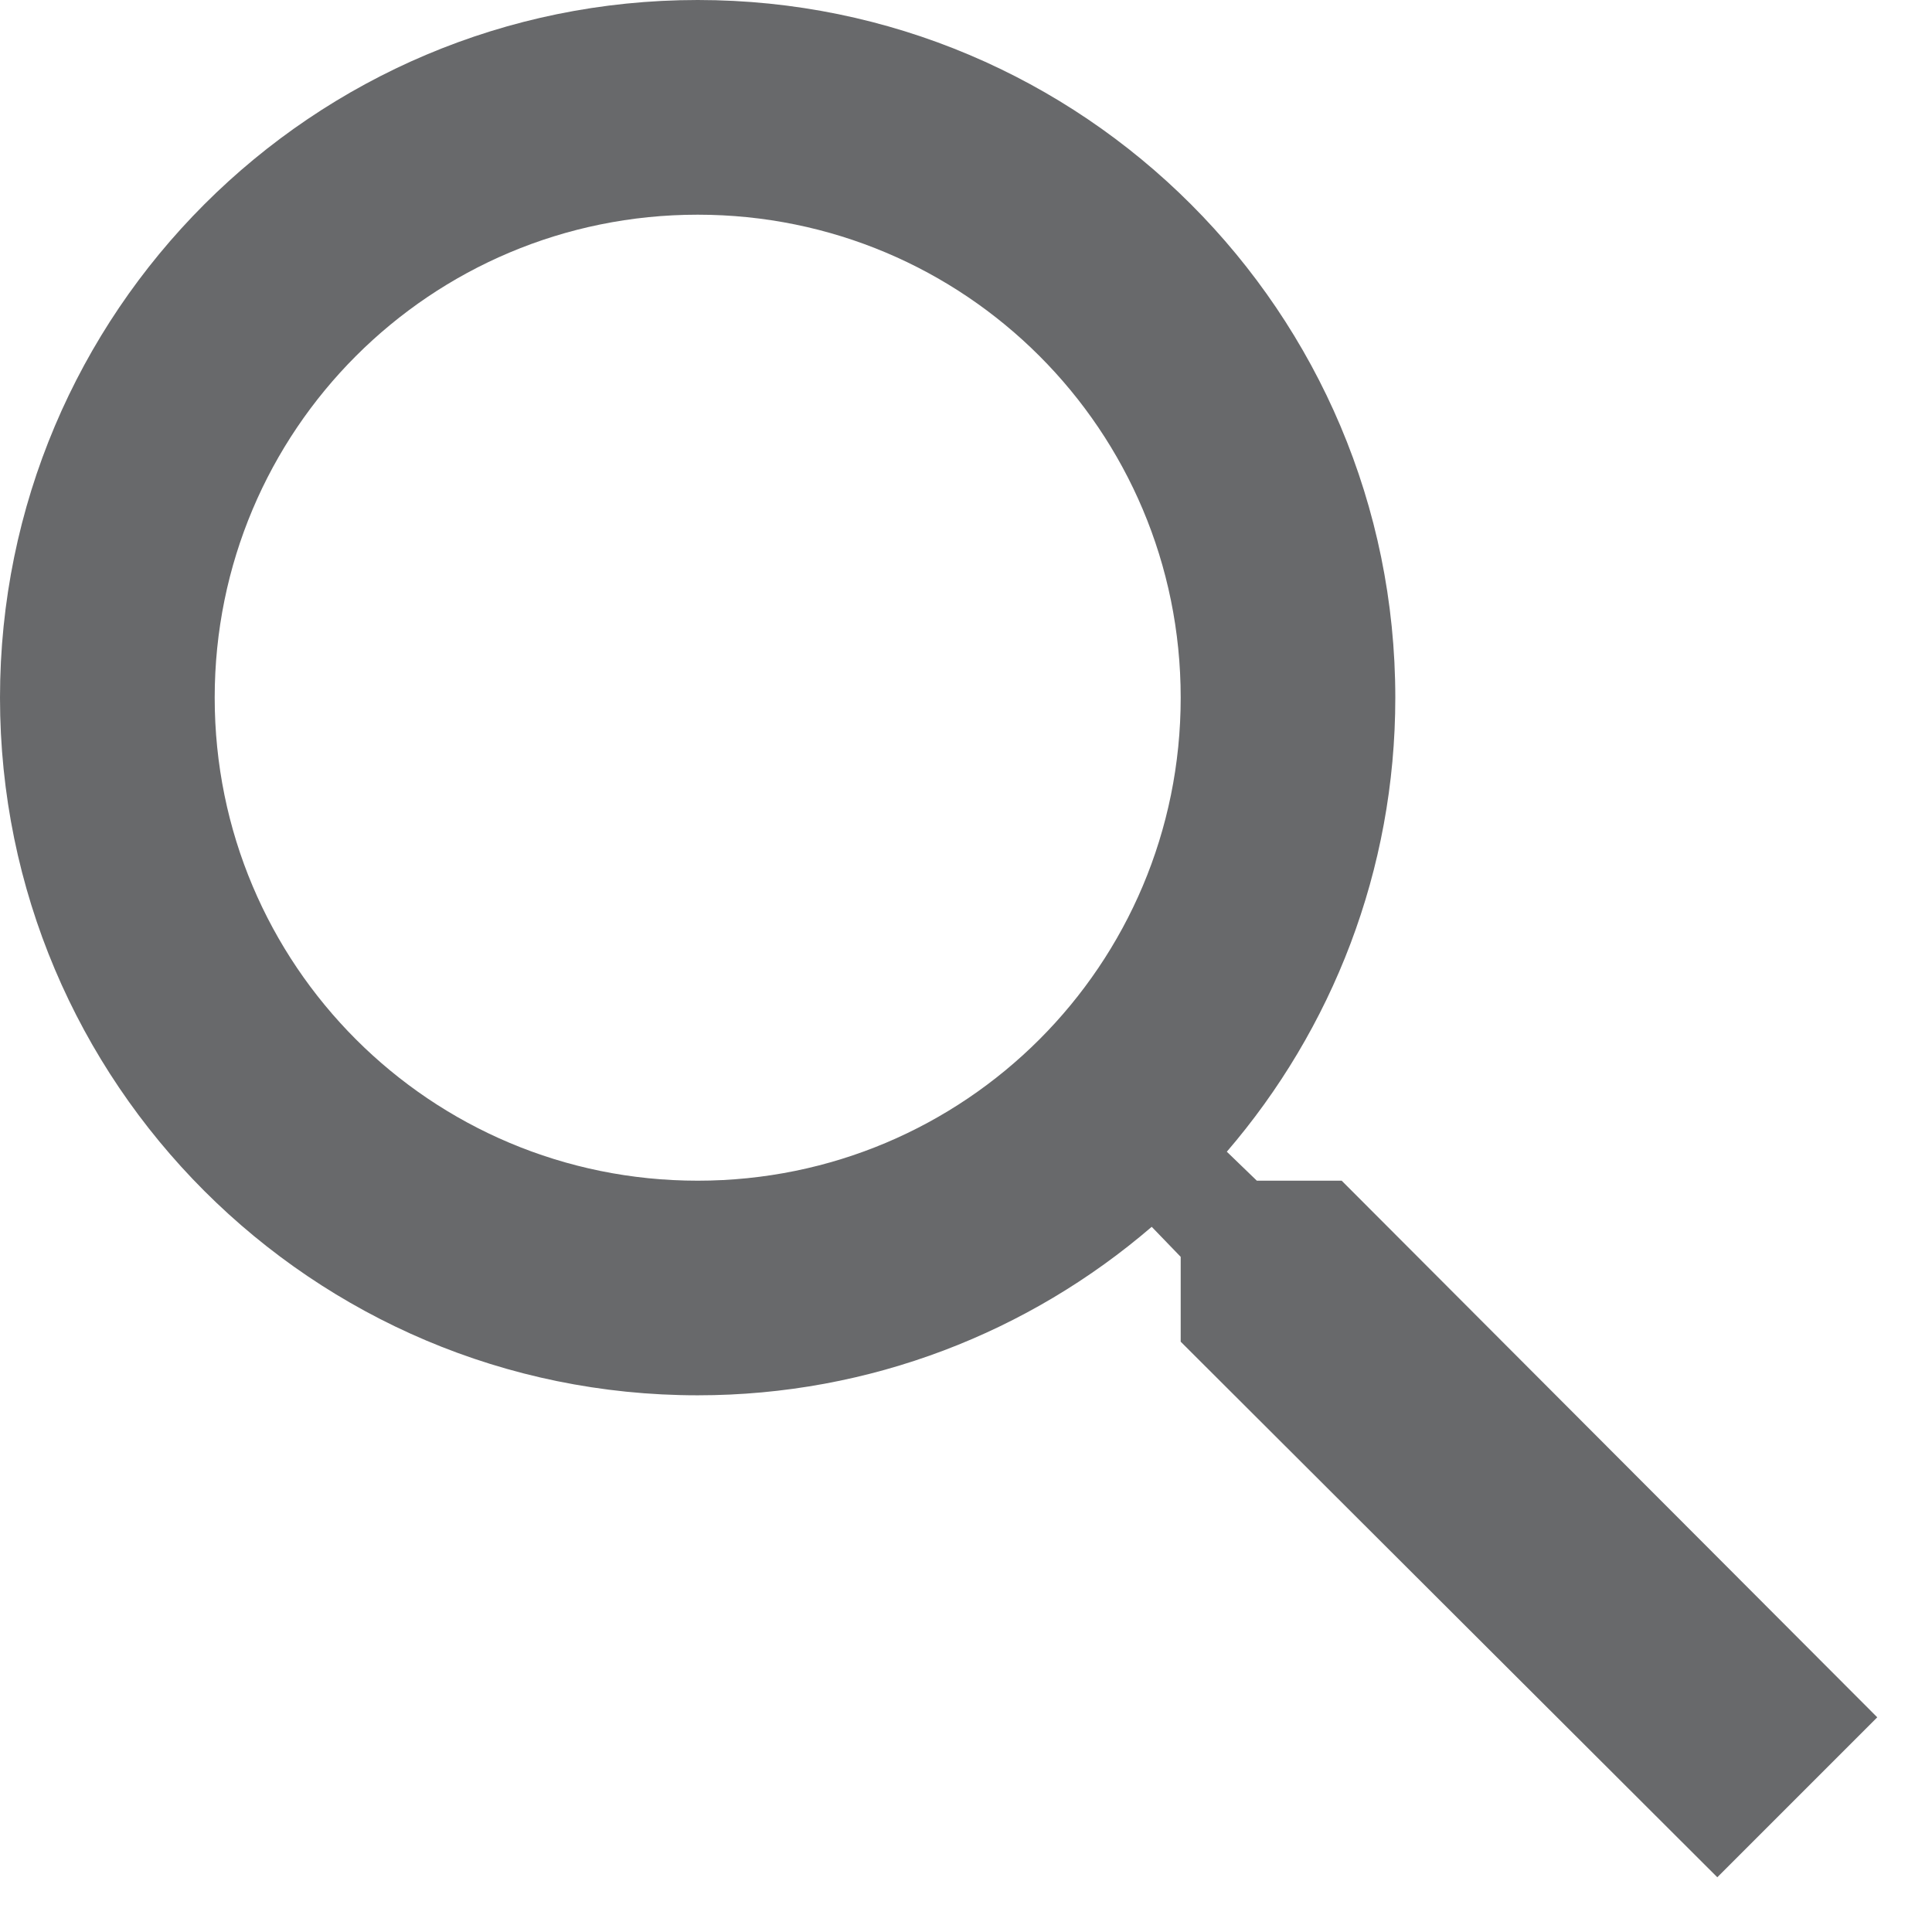
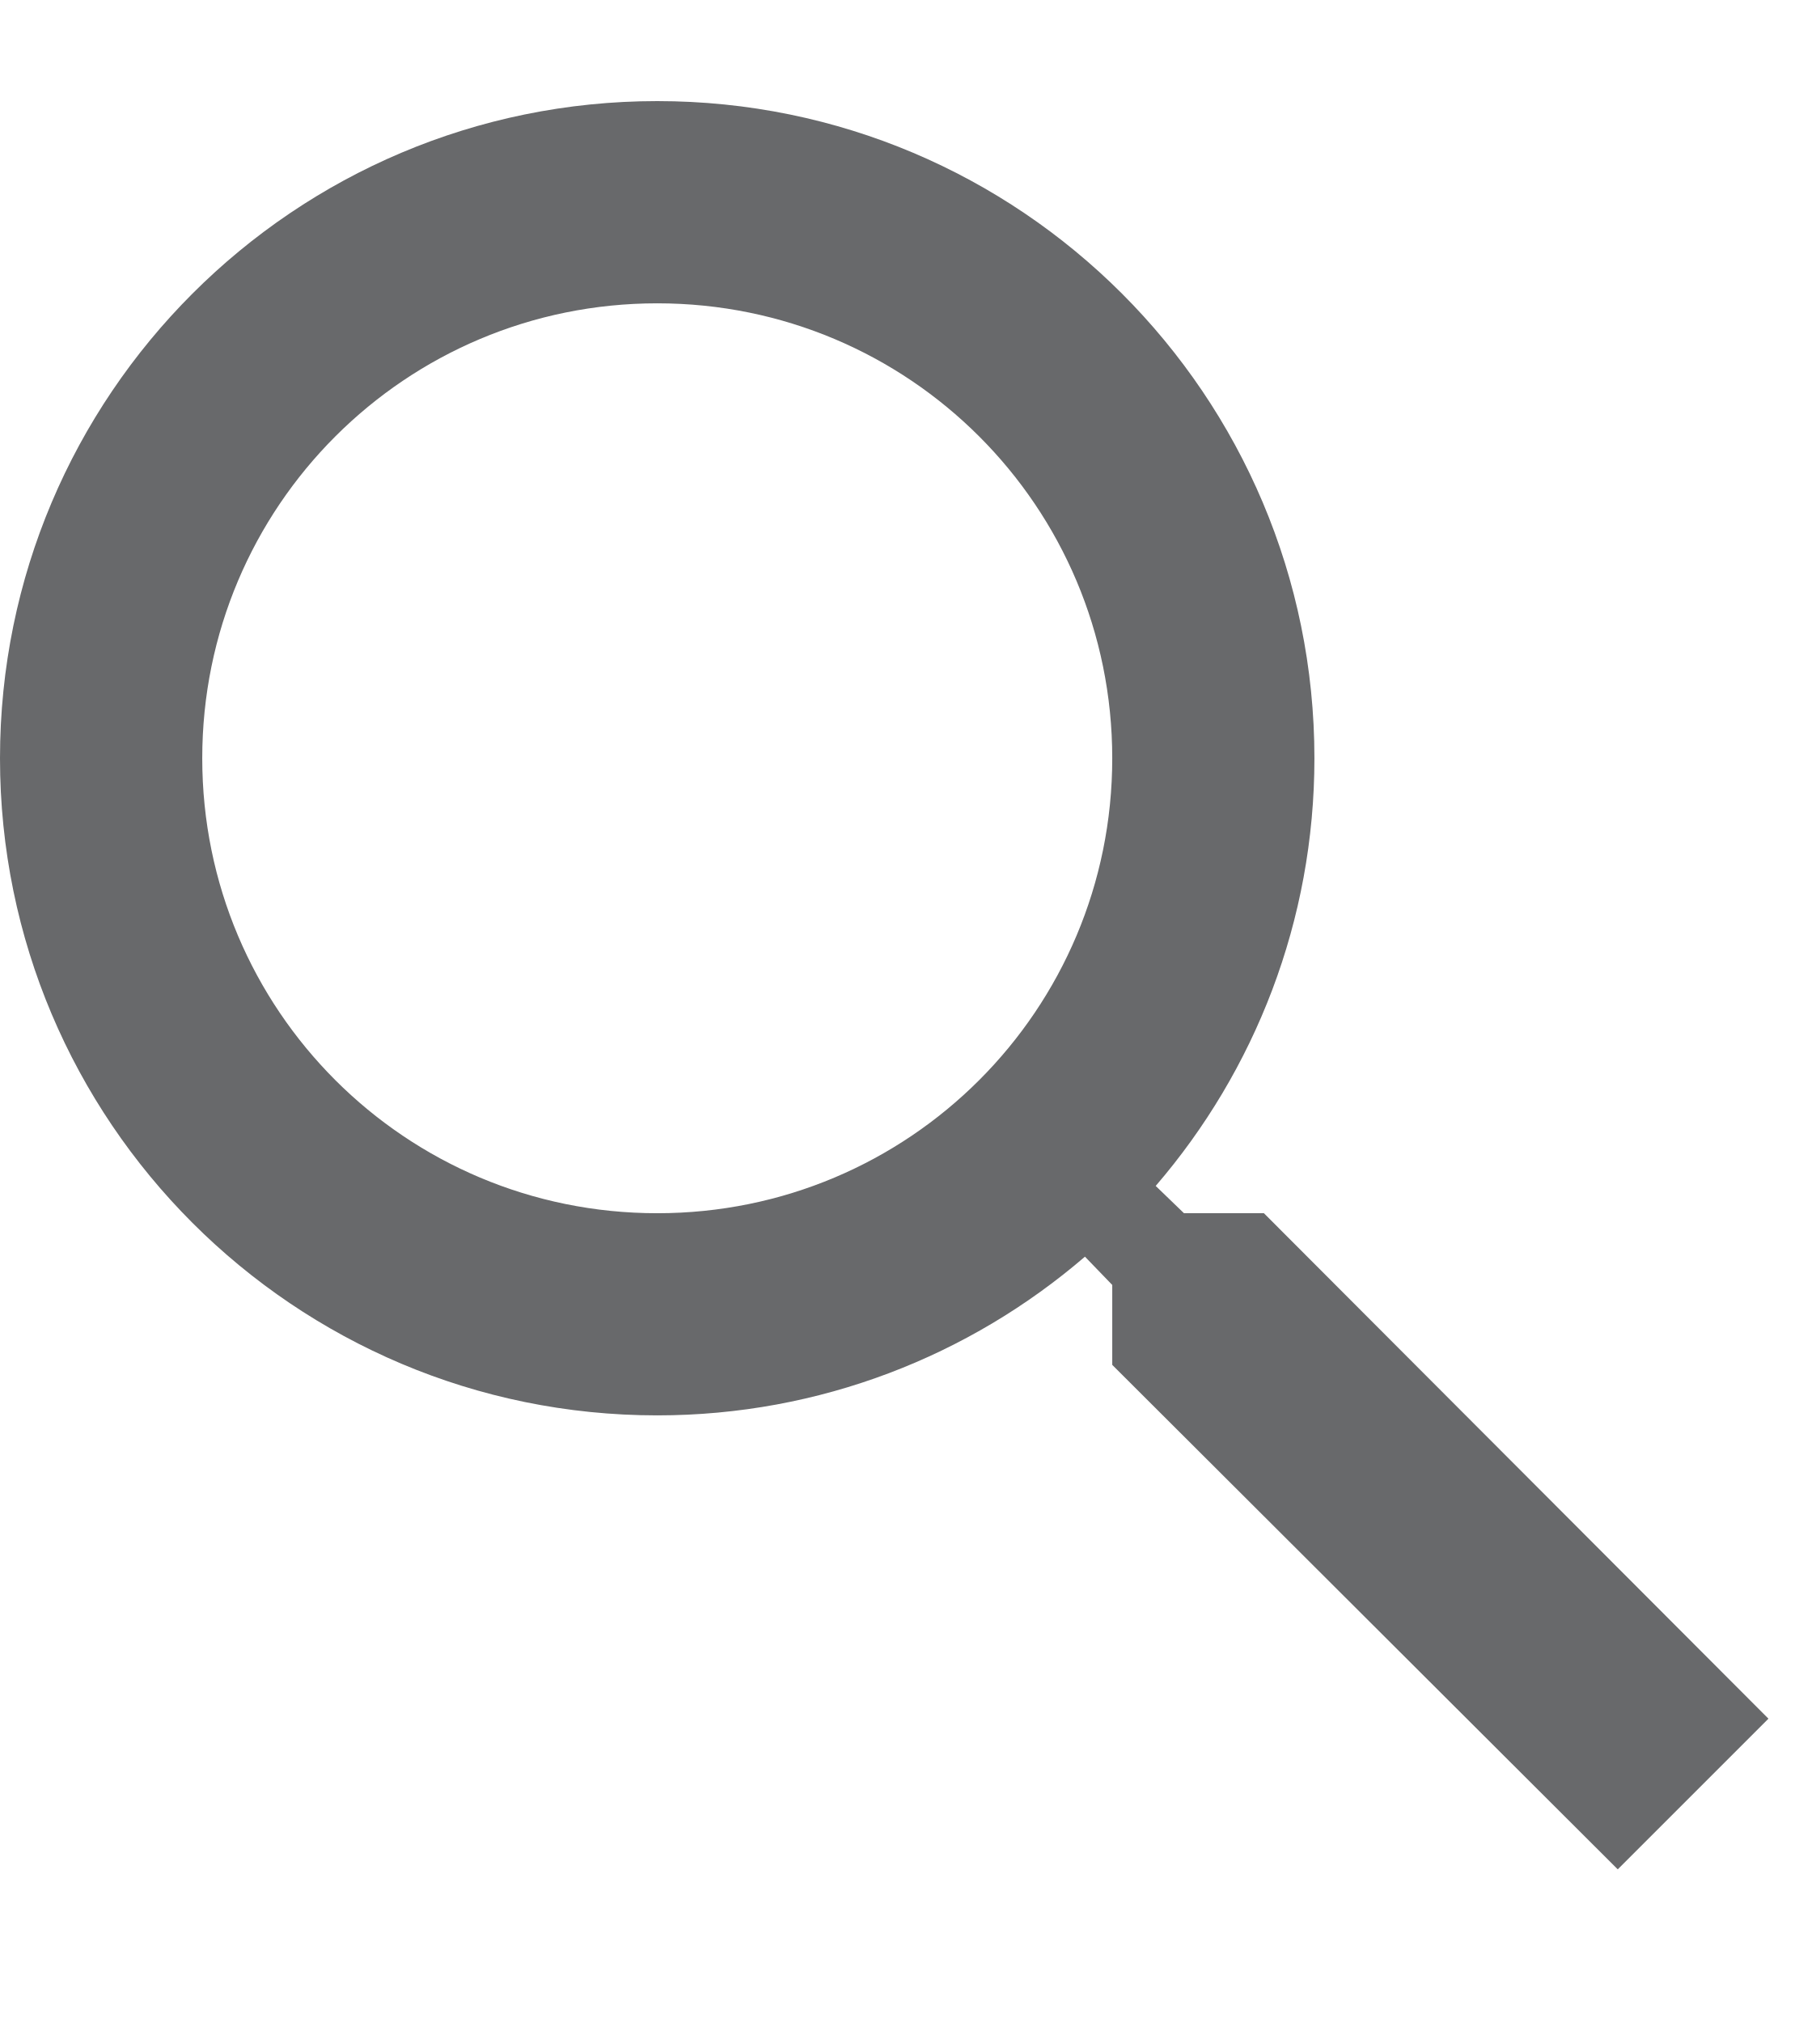
- <svg xmlns="http://www.w3.org/2000/svg" width="24" height="24" viewBox="0 0 24 24" fill="none">
+ <svg xmlns="http://www.w3.org/2000/svg" width="18" height="20" viewBox="0 0 24 24" fill="none">
  <path d="M16.667 14.667H15.613L15.24 14.307C16.547 12.787 17.333 10.813 17.333 8.667C17.333 3.88 13.453 0 8.667 0C3.88 0 0 3.88 0 8.667C0 13.453 3.88 17.333 8.667 17.333C10.813 17.333 12.787 16.547 14.307 15.24L14.667 15.613V16.667L21.333 23.32L23.32 21.333L16.667 14.667ZM8.667 14.667C5.347 14.667 2.667 11.987 2.667 8.667C2.667 5.347 5.347 2.667 8.667 2.667C11.987 2.667 14.667 5.347 14.667 8.667C14.667 11.987 11.987 14.667 8.667 14.667Z" fill="#68696B" />
</svg>
